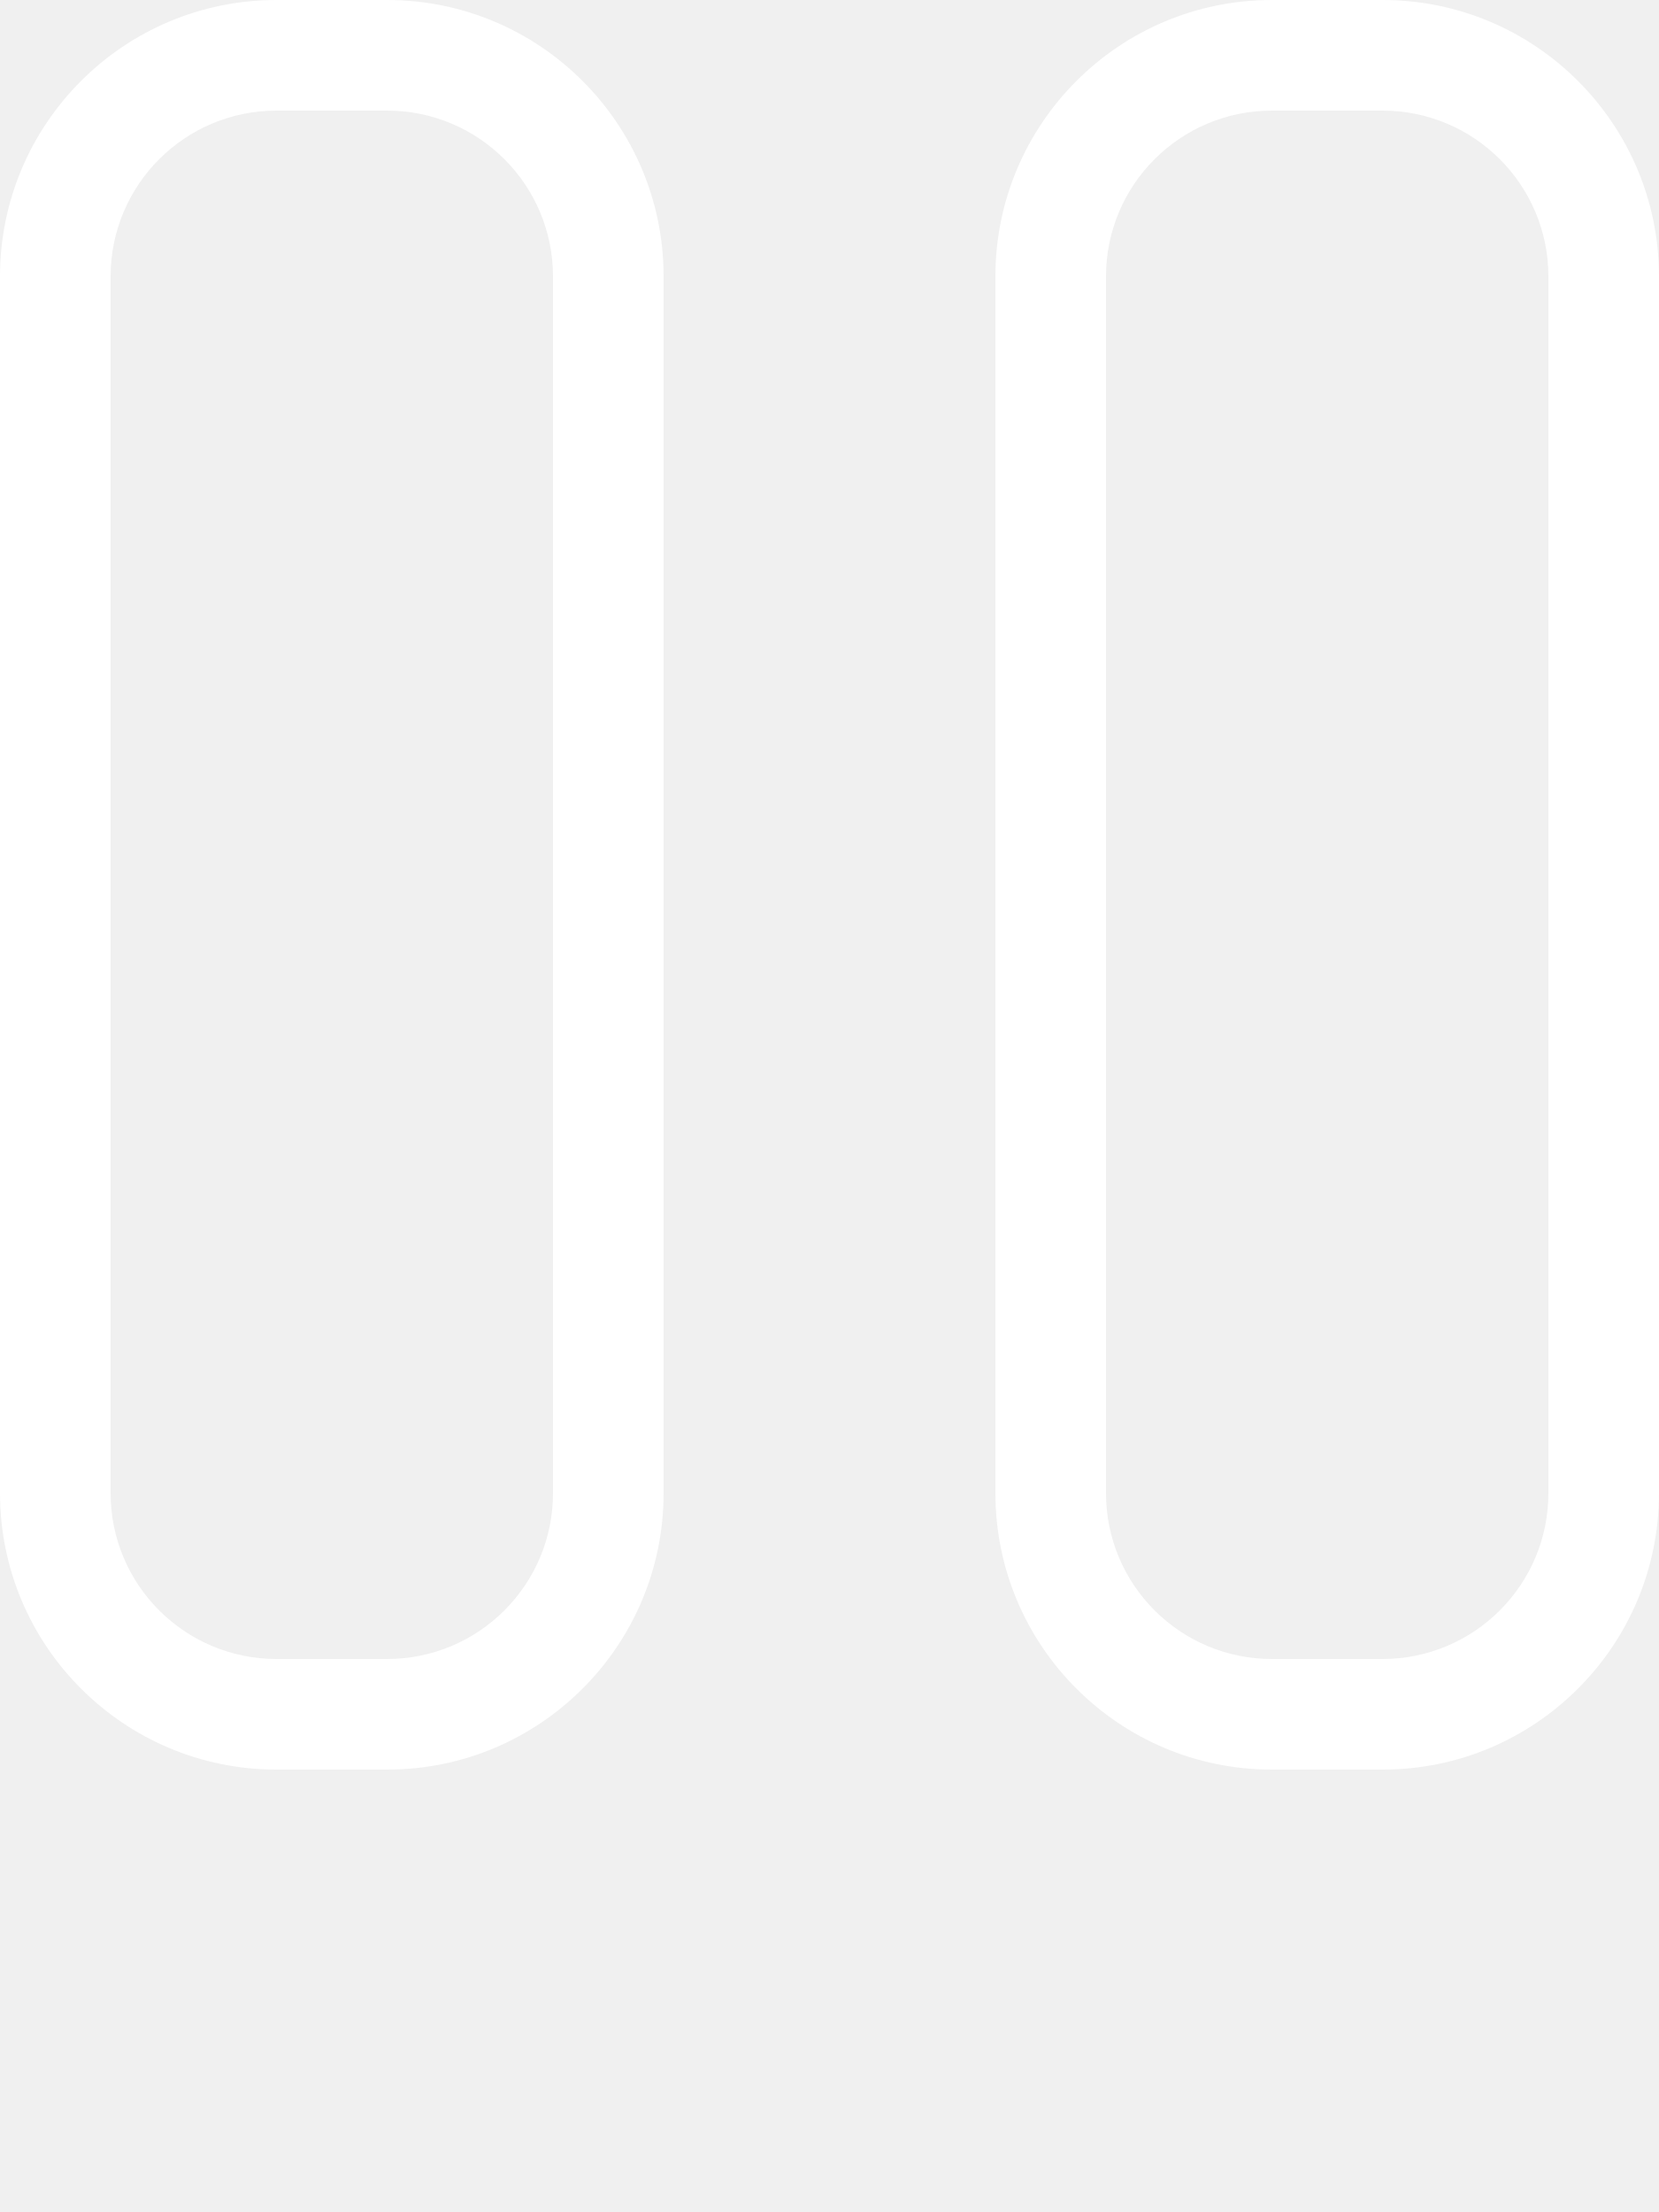
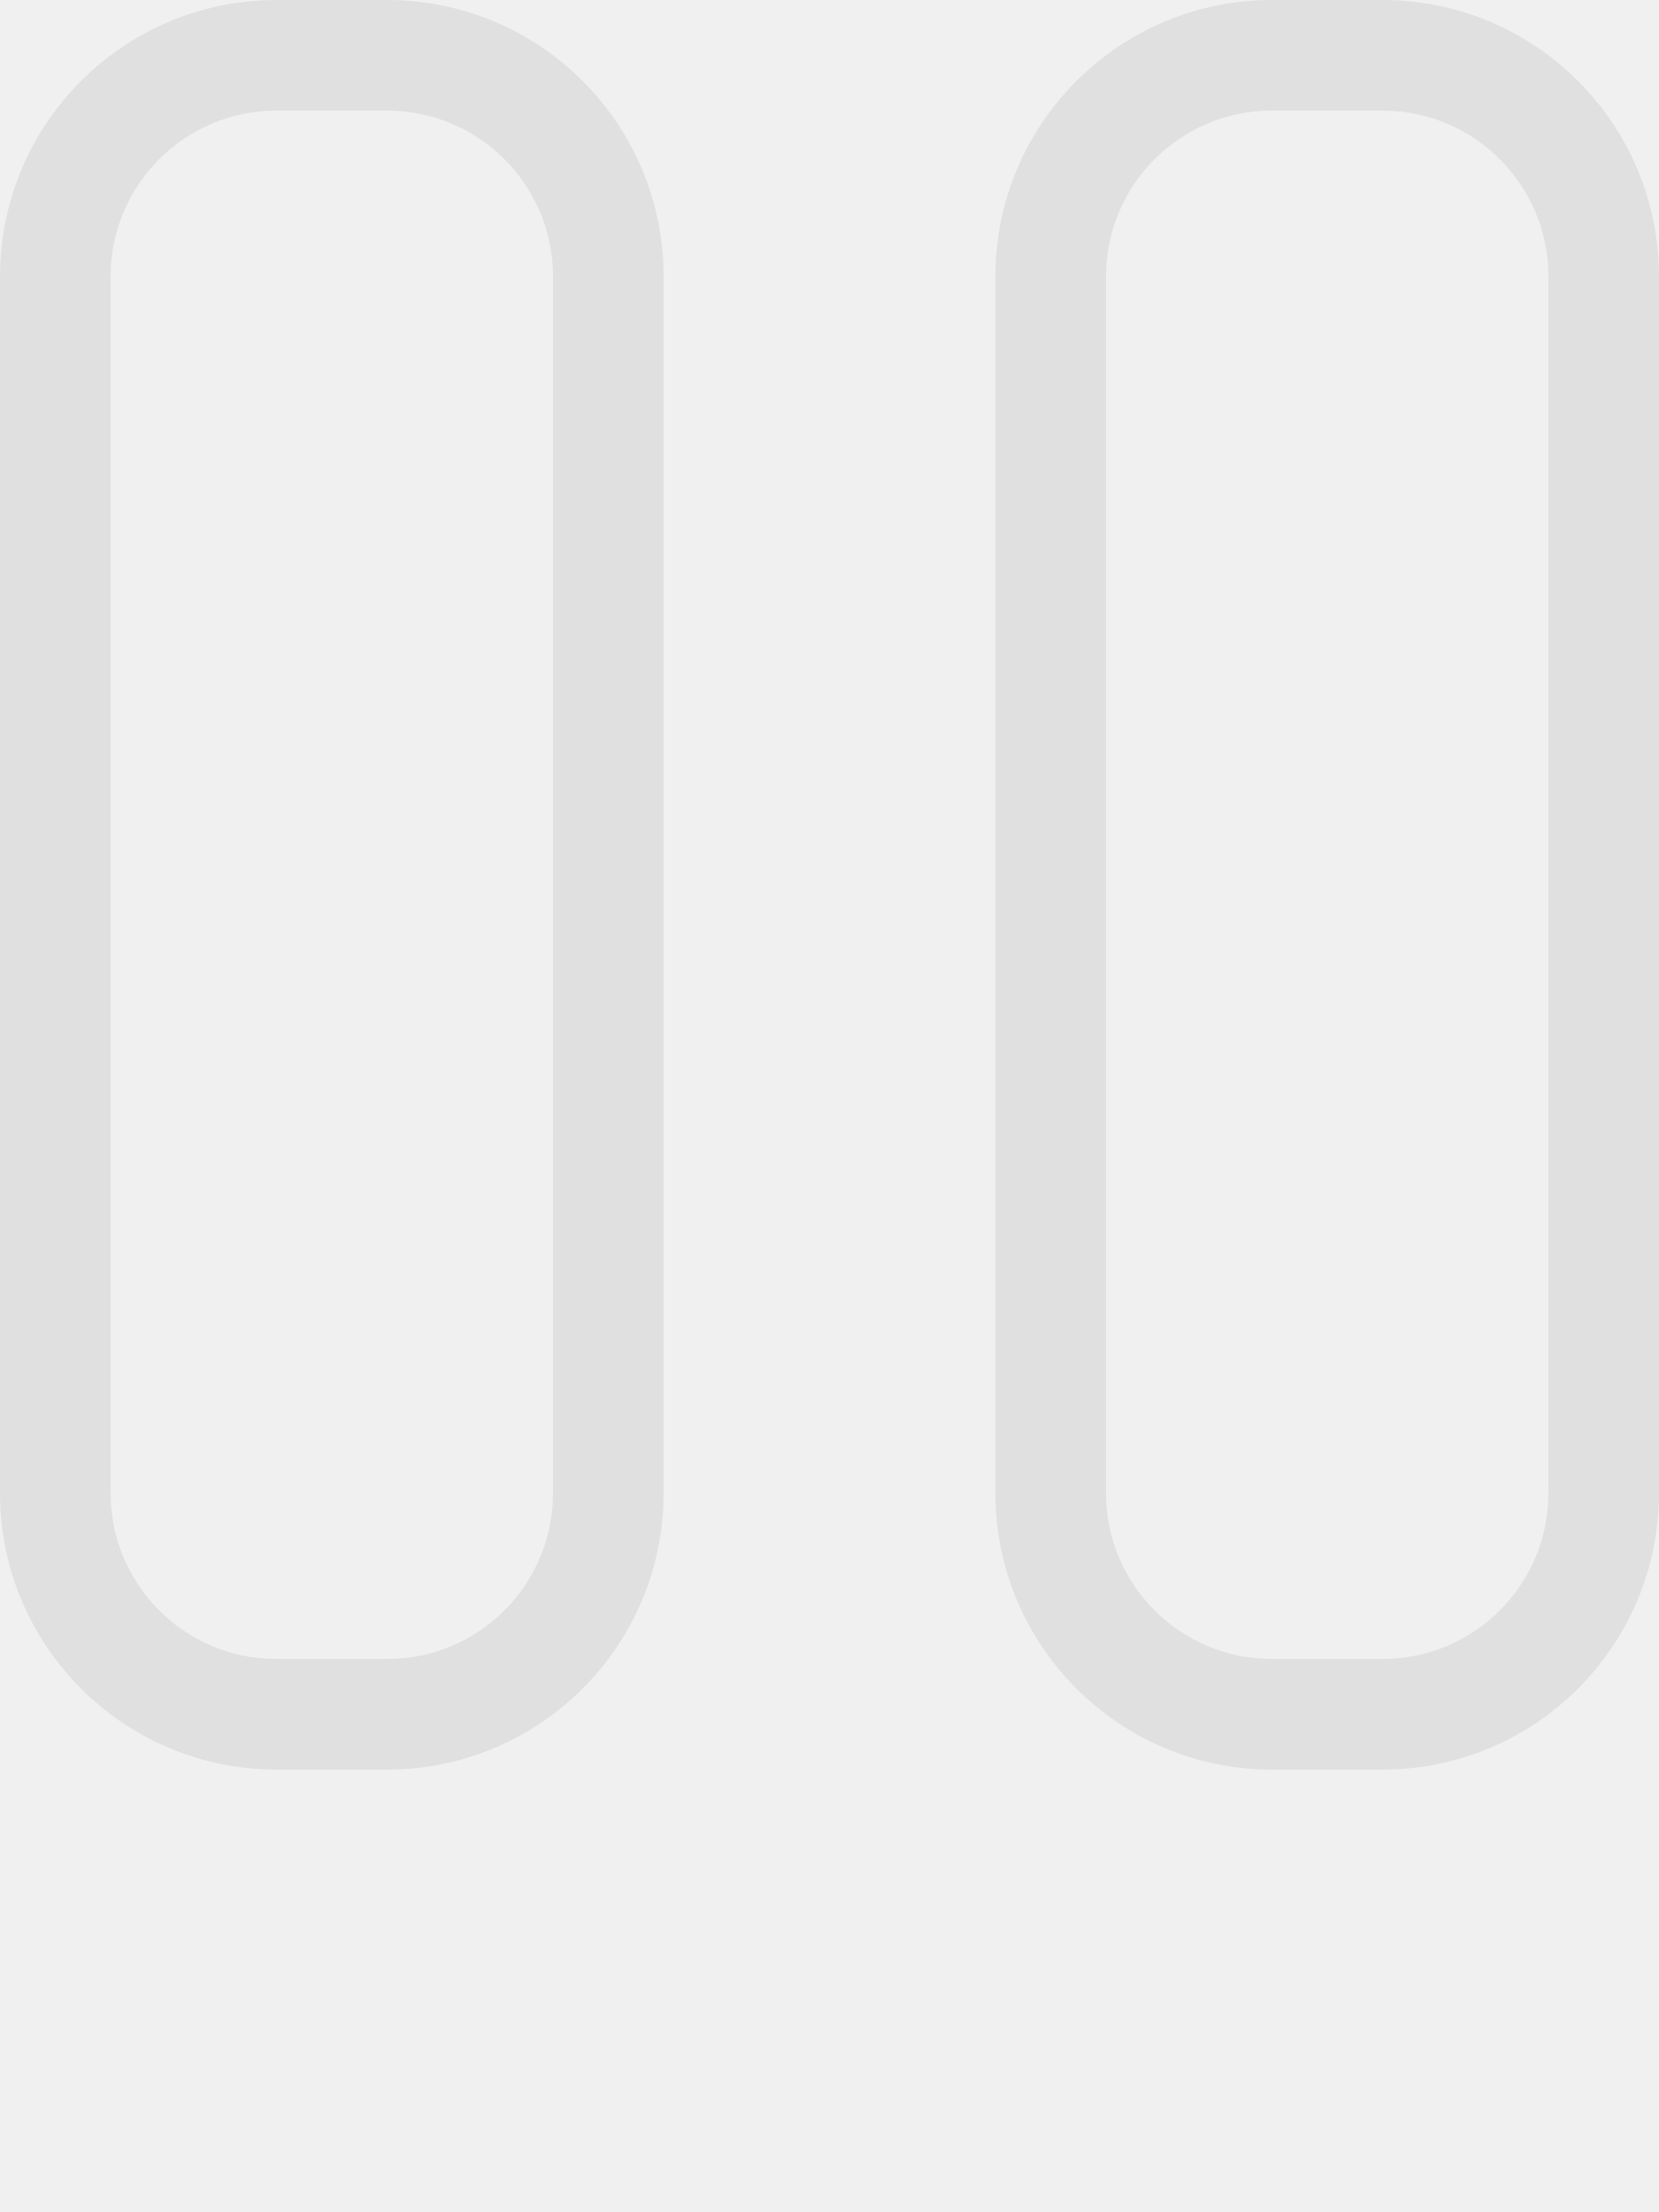
<svg xmlns="http://www.w3.org/2000/svg" viewBox="0 0 30 40" fill="none" x="0px" y="0px">
-   <path fill-rule="evenodd" clip-rule="evenodd" d="M5 0C2.239 0 0 2.239 0 5V27C0 29.761 2.239 32 5 32H7C9.761 32 12 29.761 12 27V5C12 2.239 9.761 0 7 0H5ZM2 5C2 3.343 3.343 2 5 2H7C8.657 2 10 3.343 10 5V27C10 28.657 8.657 30 7 30H5C3.343 30 2 28.657 2 27V5Z" fill="white" />
-   <path fill-rule="evenodd" clip-rule="evenodd" d="M23 0C20.239 0 18 2.239 18 5V27C18 29.761 20.239 32 23 32H25C27.761 32 30 29.761 30 27V5C30 2.239 27.761 0 25 0H23ZM20 5C20 3.343 21.343 2 23 2H25C26.657 2 28 3.343 28 5V27C28 28.657 26.657 30 25 30H23C21.343 30 20 28.657 20 27V5Z" fill="white" />
+   <path fill-rule="evenodd" clip-rule="evenodd" d="M5 0C2.239 0 0 2.239 0 5V27C0 29.761 2.239 32 5 32H7C9.761 32 12 29.761 12 27V5C12 2.239 9.761 0 7 0H5ZM2 5C2 3.343 3.343 2 5 2H7C8.657 2 10 3.343 10 5V27C10 28.657 8.657 30 7 30H5C3.343 30 2 28.657 2 27V5Z" fill="#e0e0e0" />
+   <path fill-rule="evenodd" clip-rule="evenodd" d="M23 0C20.239 0 18 2.239 18 5V27C18 29.761 20.239 32 23 32H25C27.761 32 30 29.761 30 27V5C30 2.239 27.761 0 25 0H23ZM20 5C20 3.343 21.343 2 23 2H25C26.657 2 28 3.343 28 5V27C28 28.657 26.657 30 25 30H23C21.343 30 20 28.657 20 27V5Z" fill="#e0e0e0" />
</svg>
